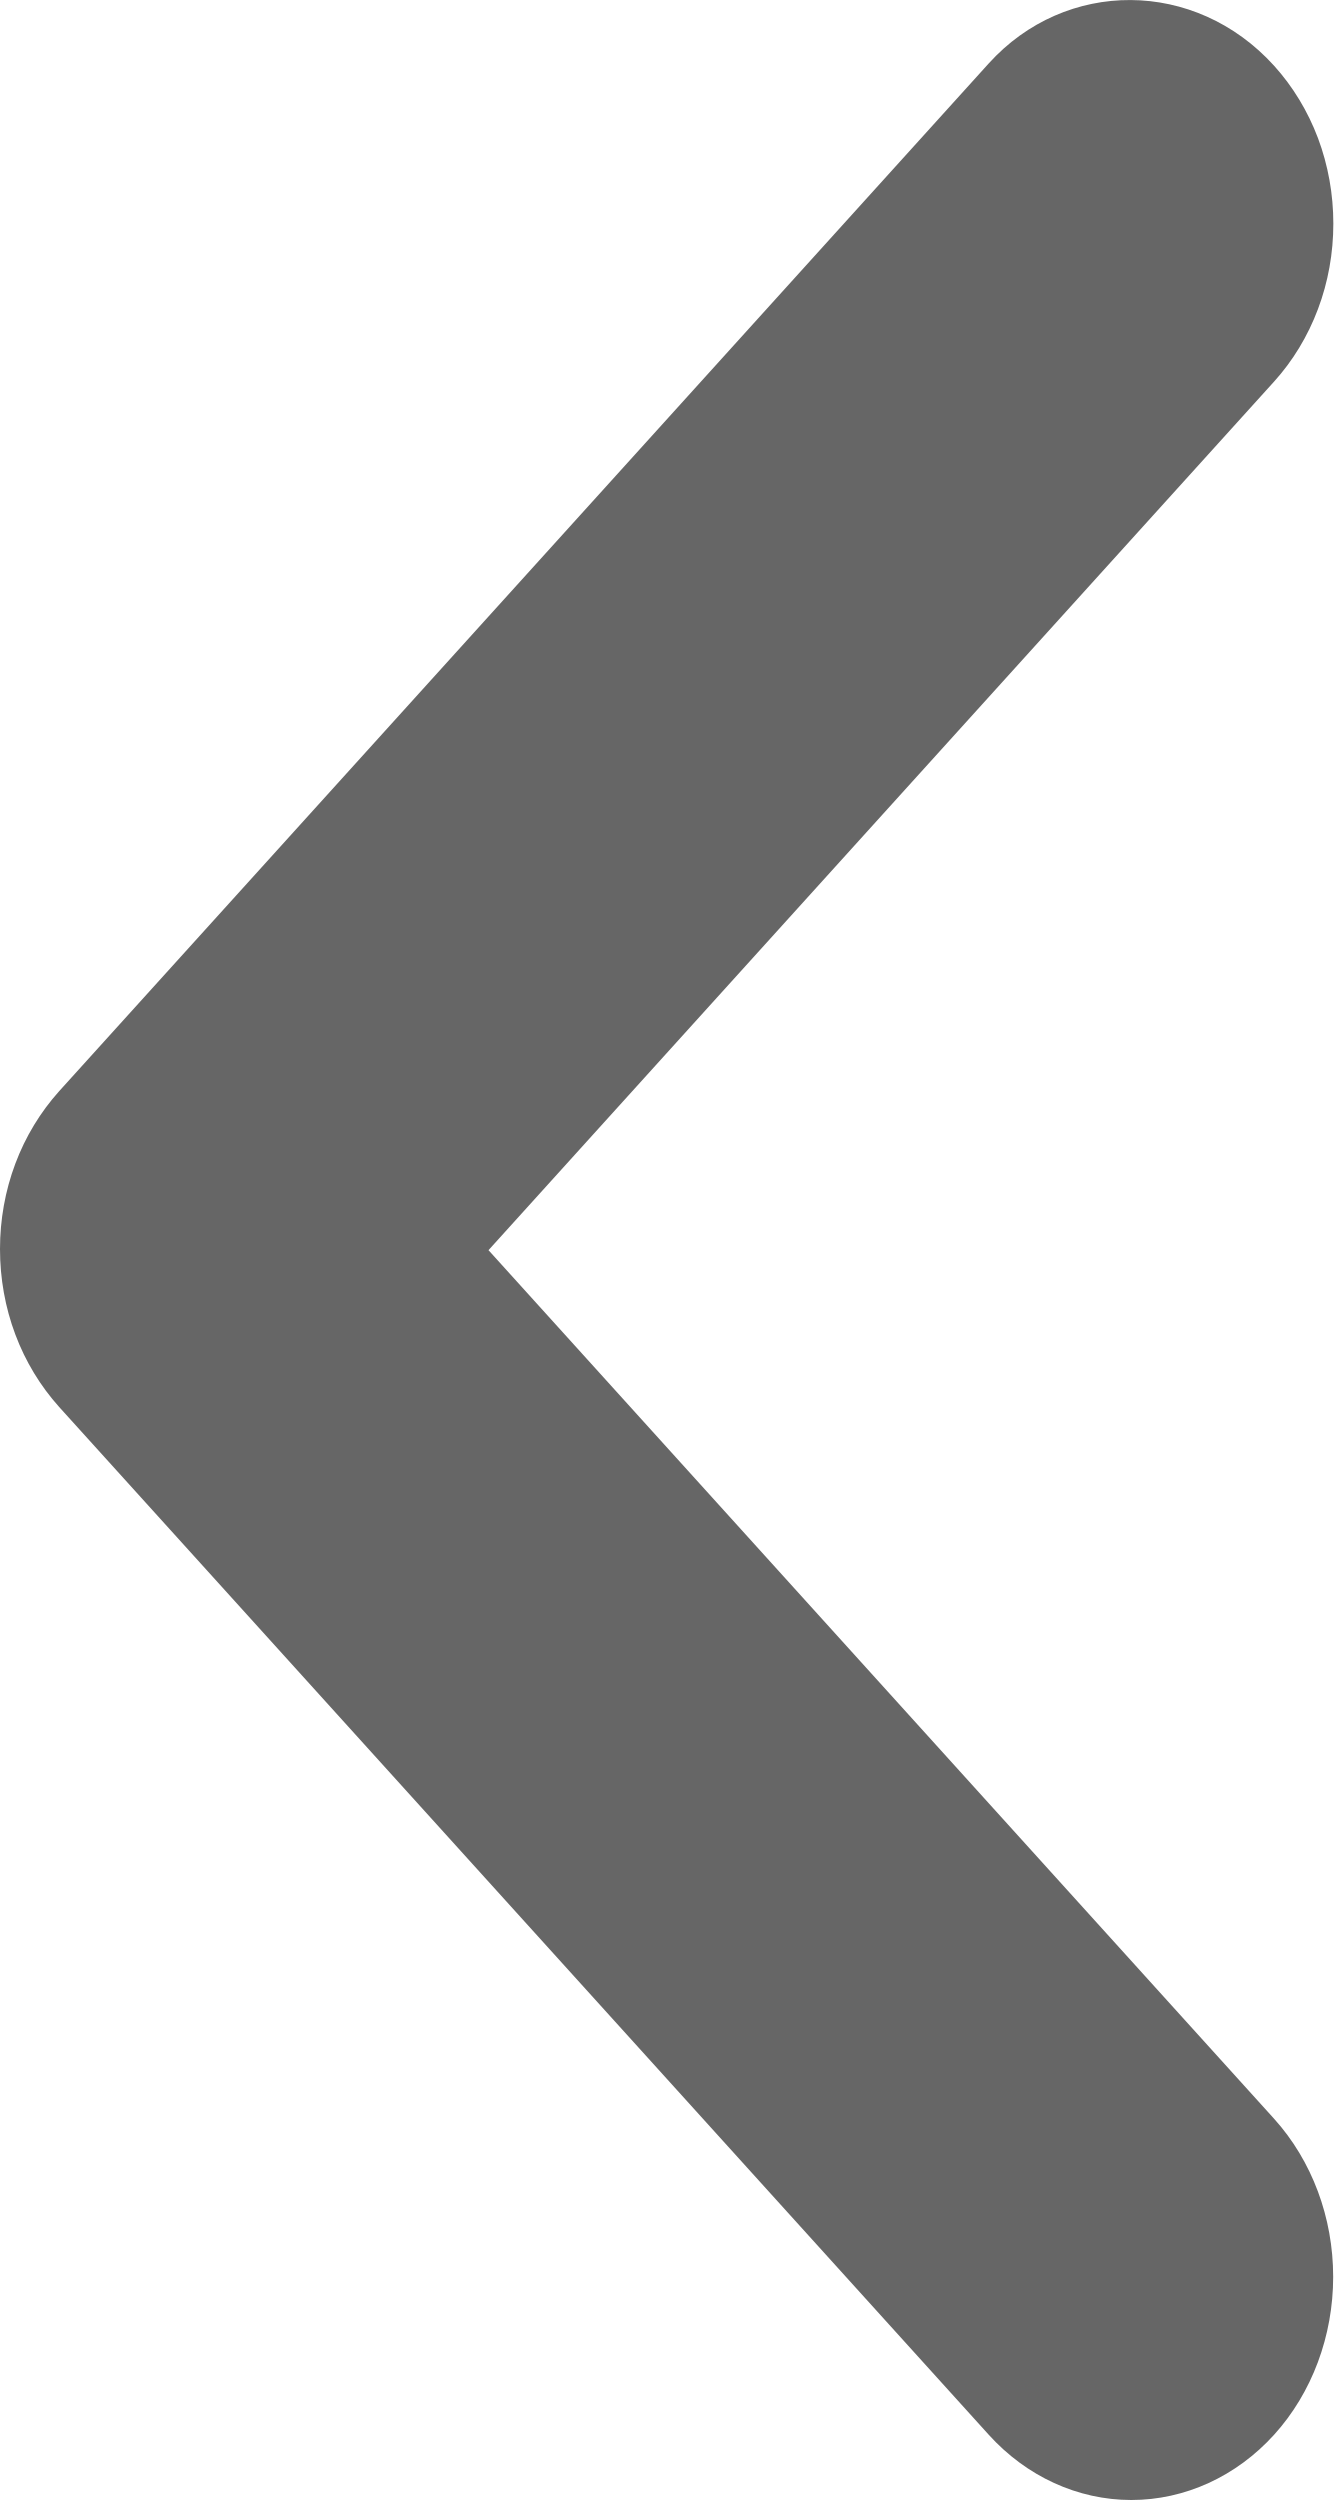
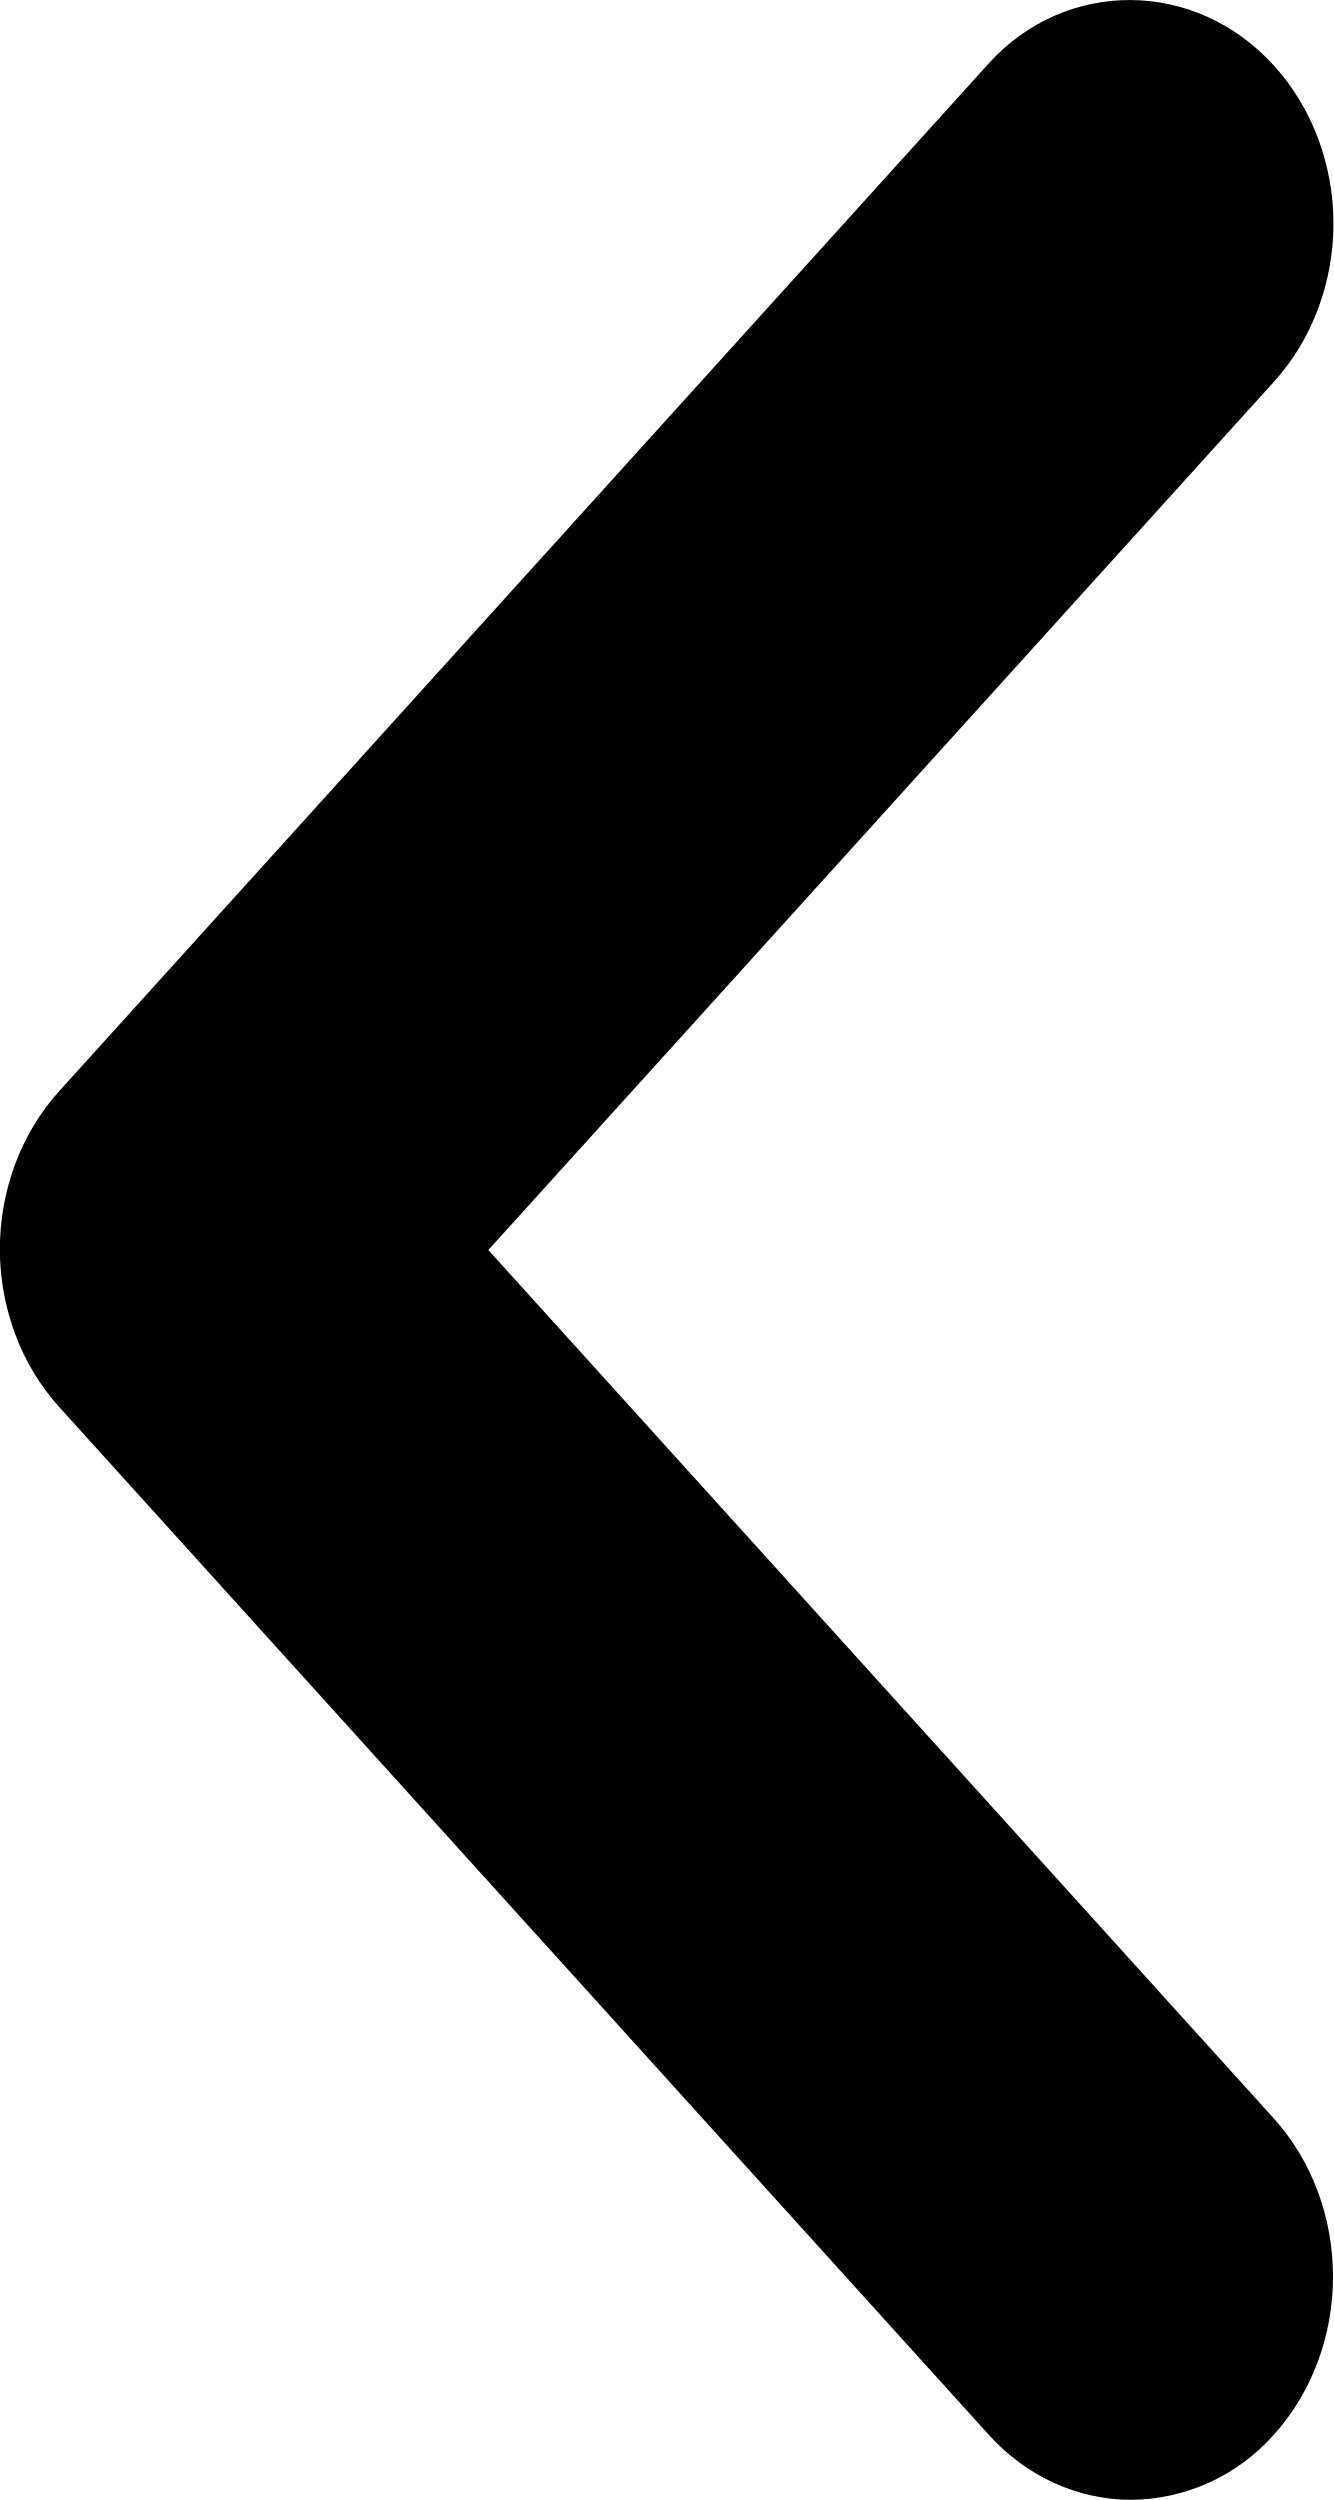
- <svg xmlns="http://www.w3.org/2000/svg" width="8" height="15" viewBox="0 0 8 15" fill="">
-   <path d="M7.645 0.395C7.757 0.519 7.847 0.667 7.908 0.829C7.969 0.992 8 1.166 8 1.342C8 1.518 7.969 1.692 7.908 1.854C7.847 2.017 7.757 2.165 7.645 2.289L2.931 7.501L7.645 12.713C7.872 12.965 7.999 13.305 7.999 13.661C7.999 14.016 7.872 14.357 7.645 14.608C7.418 14.859 7.109 15 6.788 15C6.467 15 6.159 14.859 5.932 14.608L0.355 8.442C0.243 8.317 0.153 8.17 0.092 8.007C0.031 7.845 0 7.67 0 7.494C0 7.319 0.031 7.144 0.092 6.982C0.153 6.819 0.243 6.672 0.355 6.547L5.932 0.381C6.393 -0.129 7.171 -0.129 7.645 0.395Z" fill-opacity="0.6" />
+ <svg xmlns="http://www.w3.org/2000/svg" width="8" height="15">
+   <path d="M7.645.395c.112.124.202.272.263.434a1.462 1.462 0 0 1 0 1.025c-.061.163-.15.31-.263.435L2.93 7.5l4.714 5.212c.227.252.354.592.354.948 0 .355-.127.696-.354.947a1.156 1.156 0 0 1-.857.392c-.321 0-.63-.141-.856-.392L.355 8.442a1.355 1.355 0 0 1-.263-.435 1.462 1.462 0 0 1 0-1.025c.061-.163.15-.31.263-.435L5.932.381c.461-.51 1.239-.51 1.713.014Z" />
</svg>
